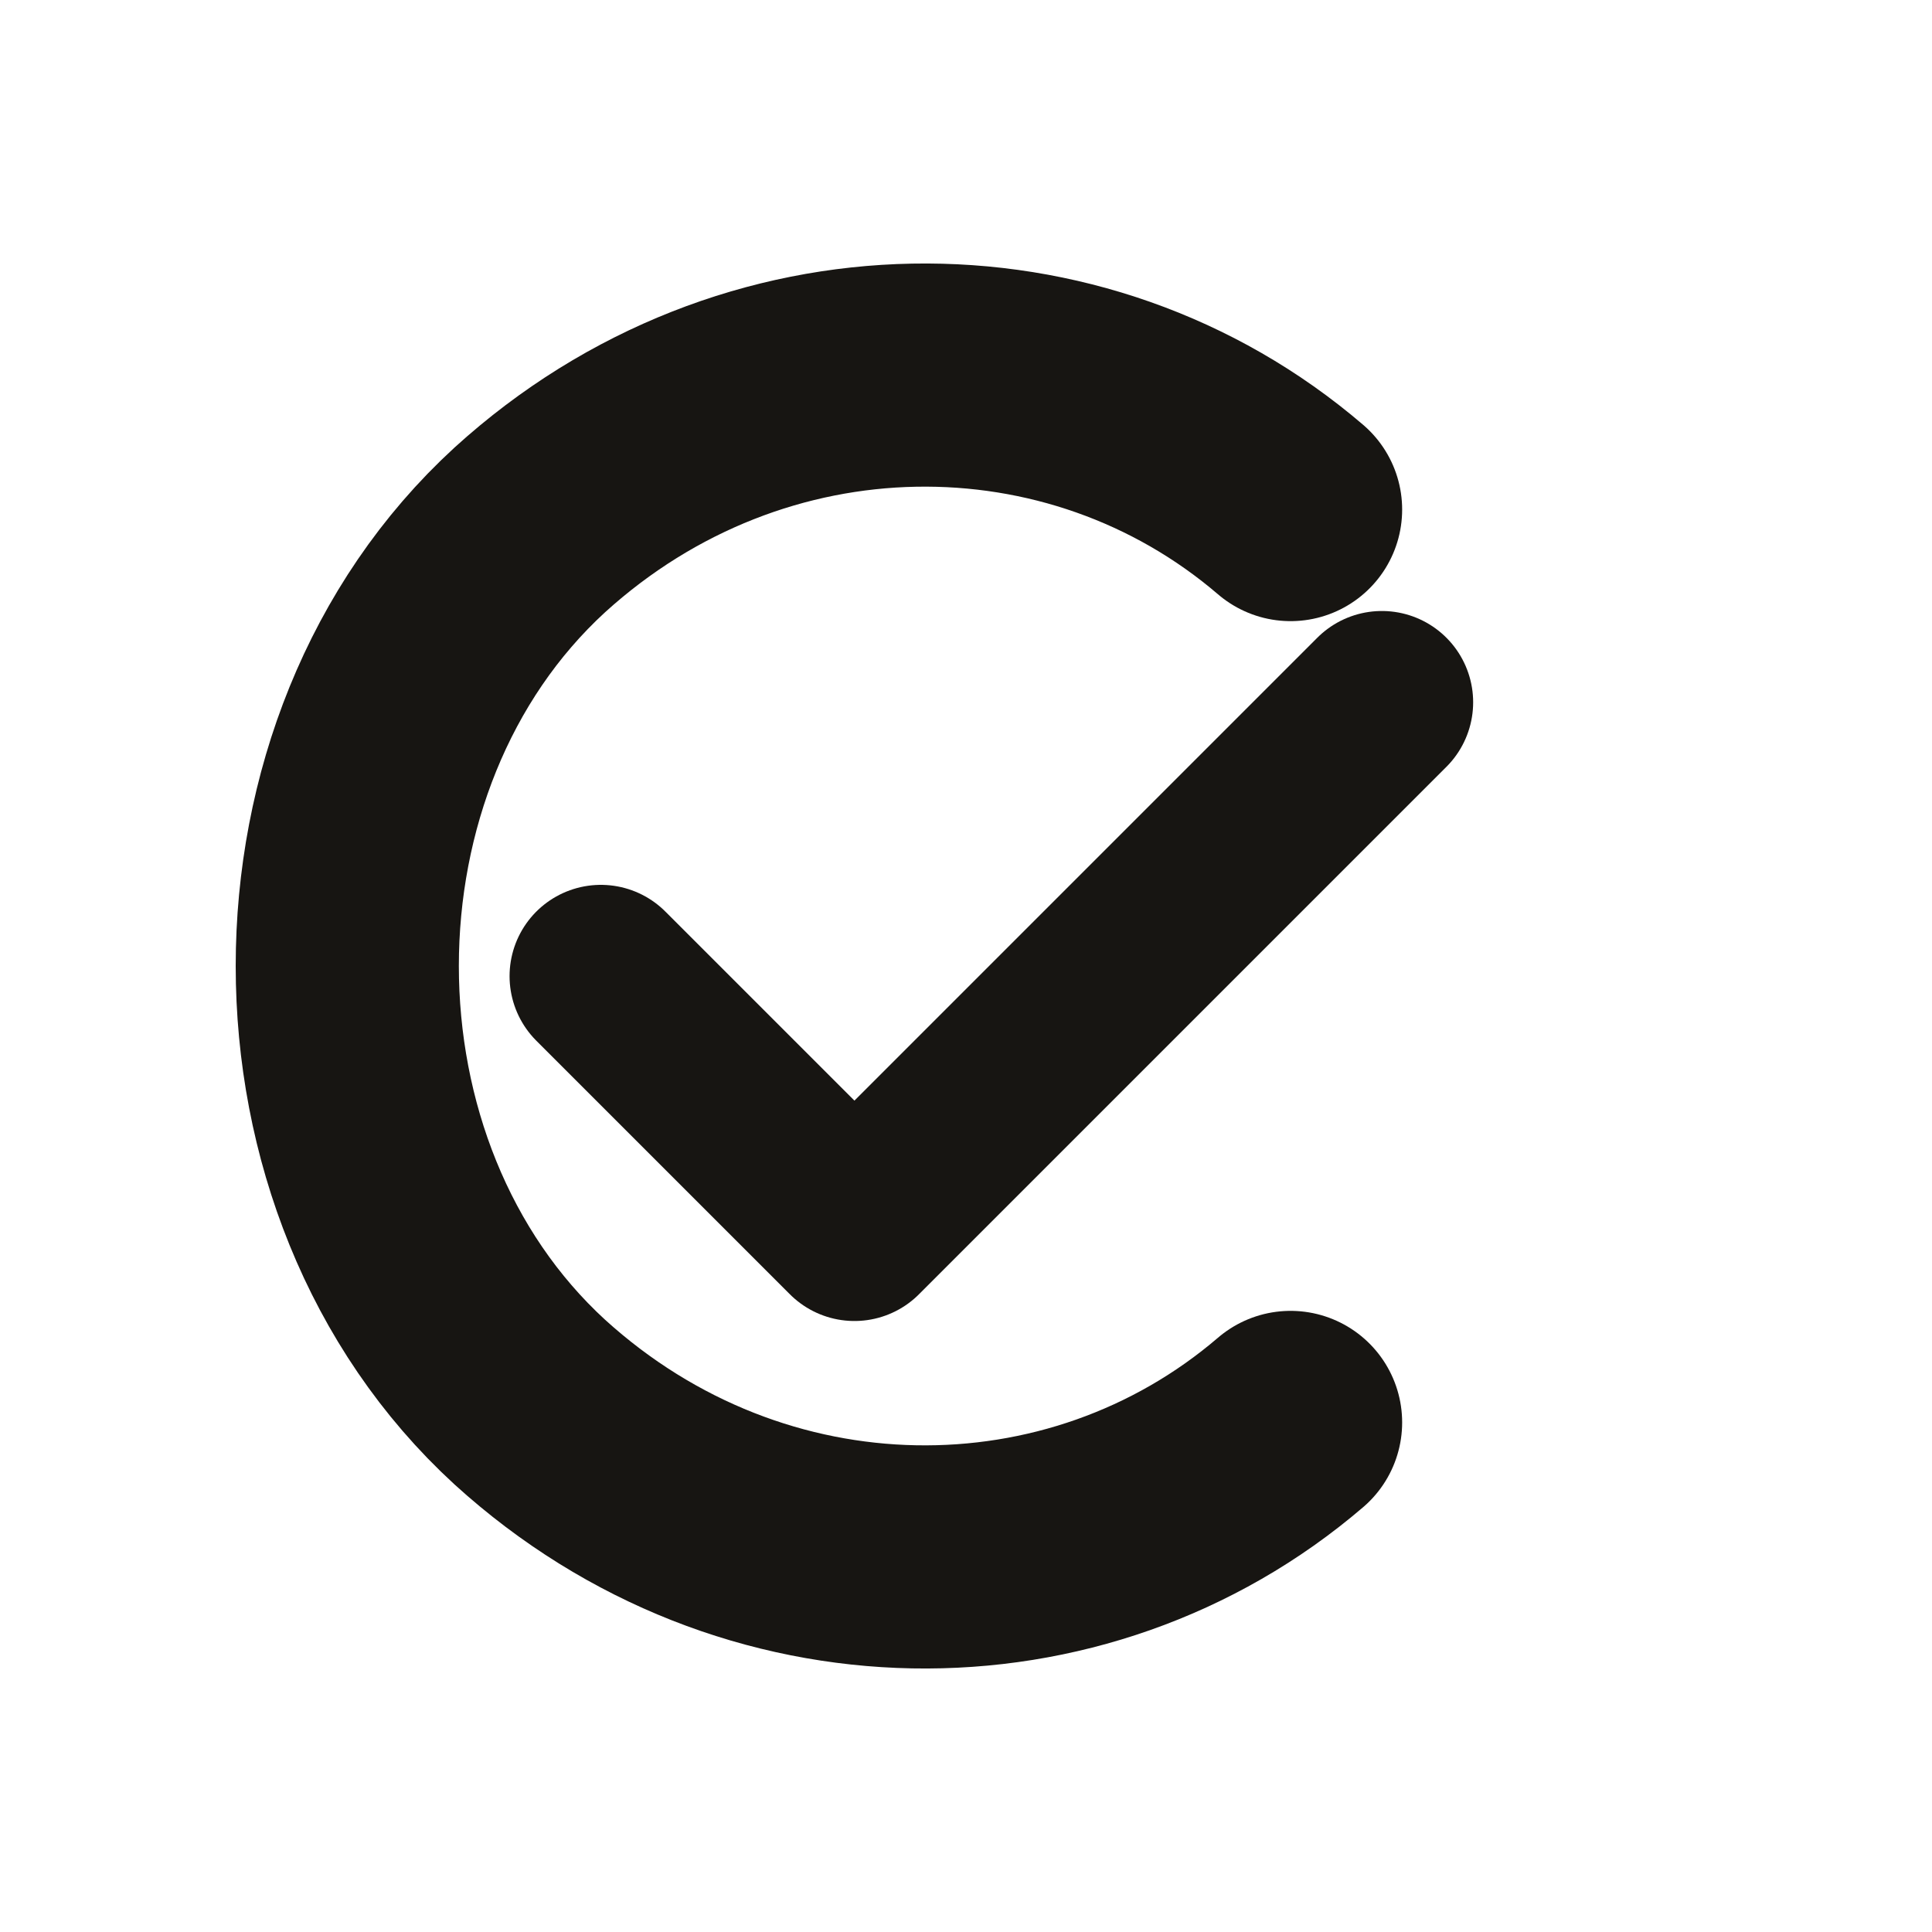
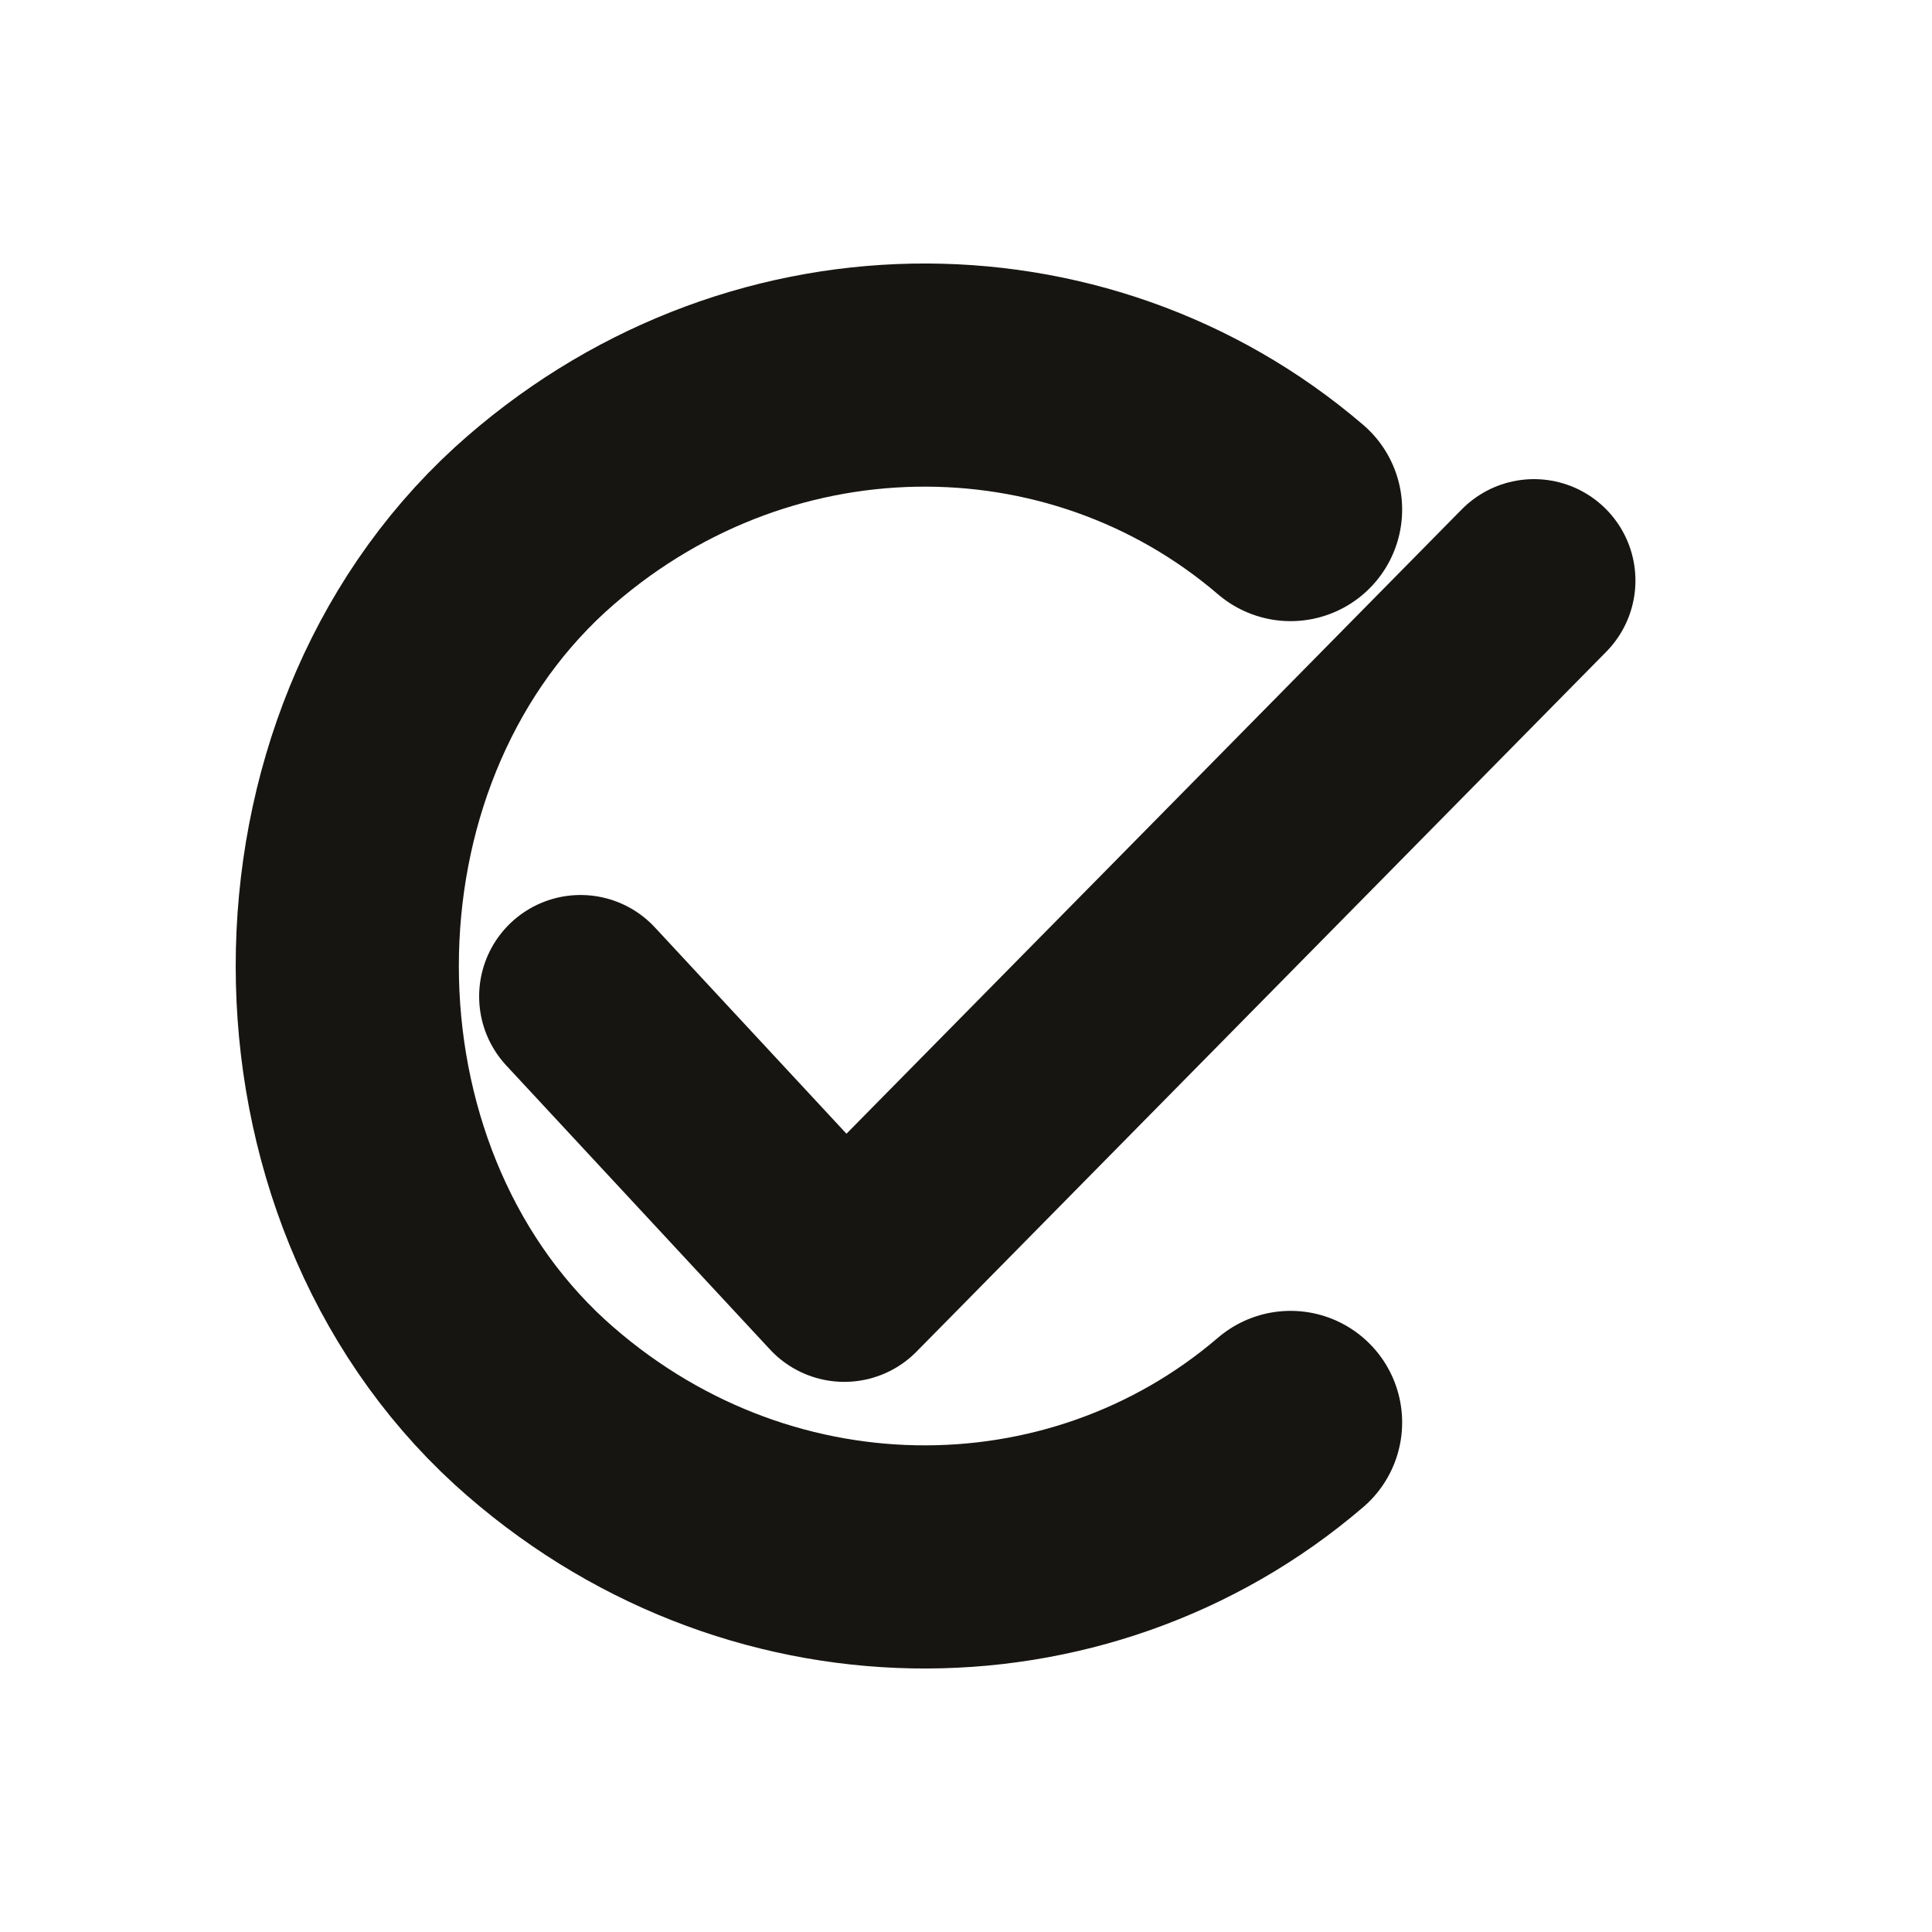
<svg xmlns="http://www.w3.org/2000/svg" width="100" height="100" viewBox="0 0 100 100">
  <g transform="translate(8,8) scale(0.525)">
    <path d="M112 35C91 17 59 17 37 37C13 59 13 101 37 123C59 143 91 143 112 125" fill="none" stroke="#171512" stroke-width="22" stroke-linecap="round" />
-     <path d="M44 81L69 106L121 54" fill="none" stroke="#171512" stroke-width="18" stroke-linecap="round" stroke-linejoin="round" />
+     <path d="M42 83L68 111L136 42" fill="none" stroke="#171512" stroke-width="20" stroke-linecap="round" stroke-linejoin="round" />
  </g>
</svg>
